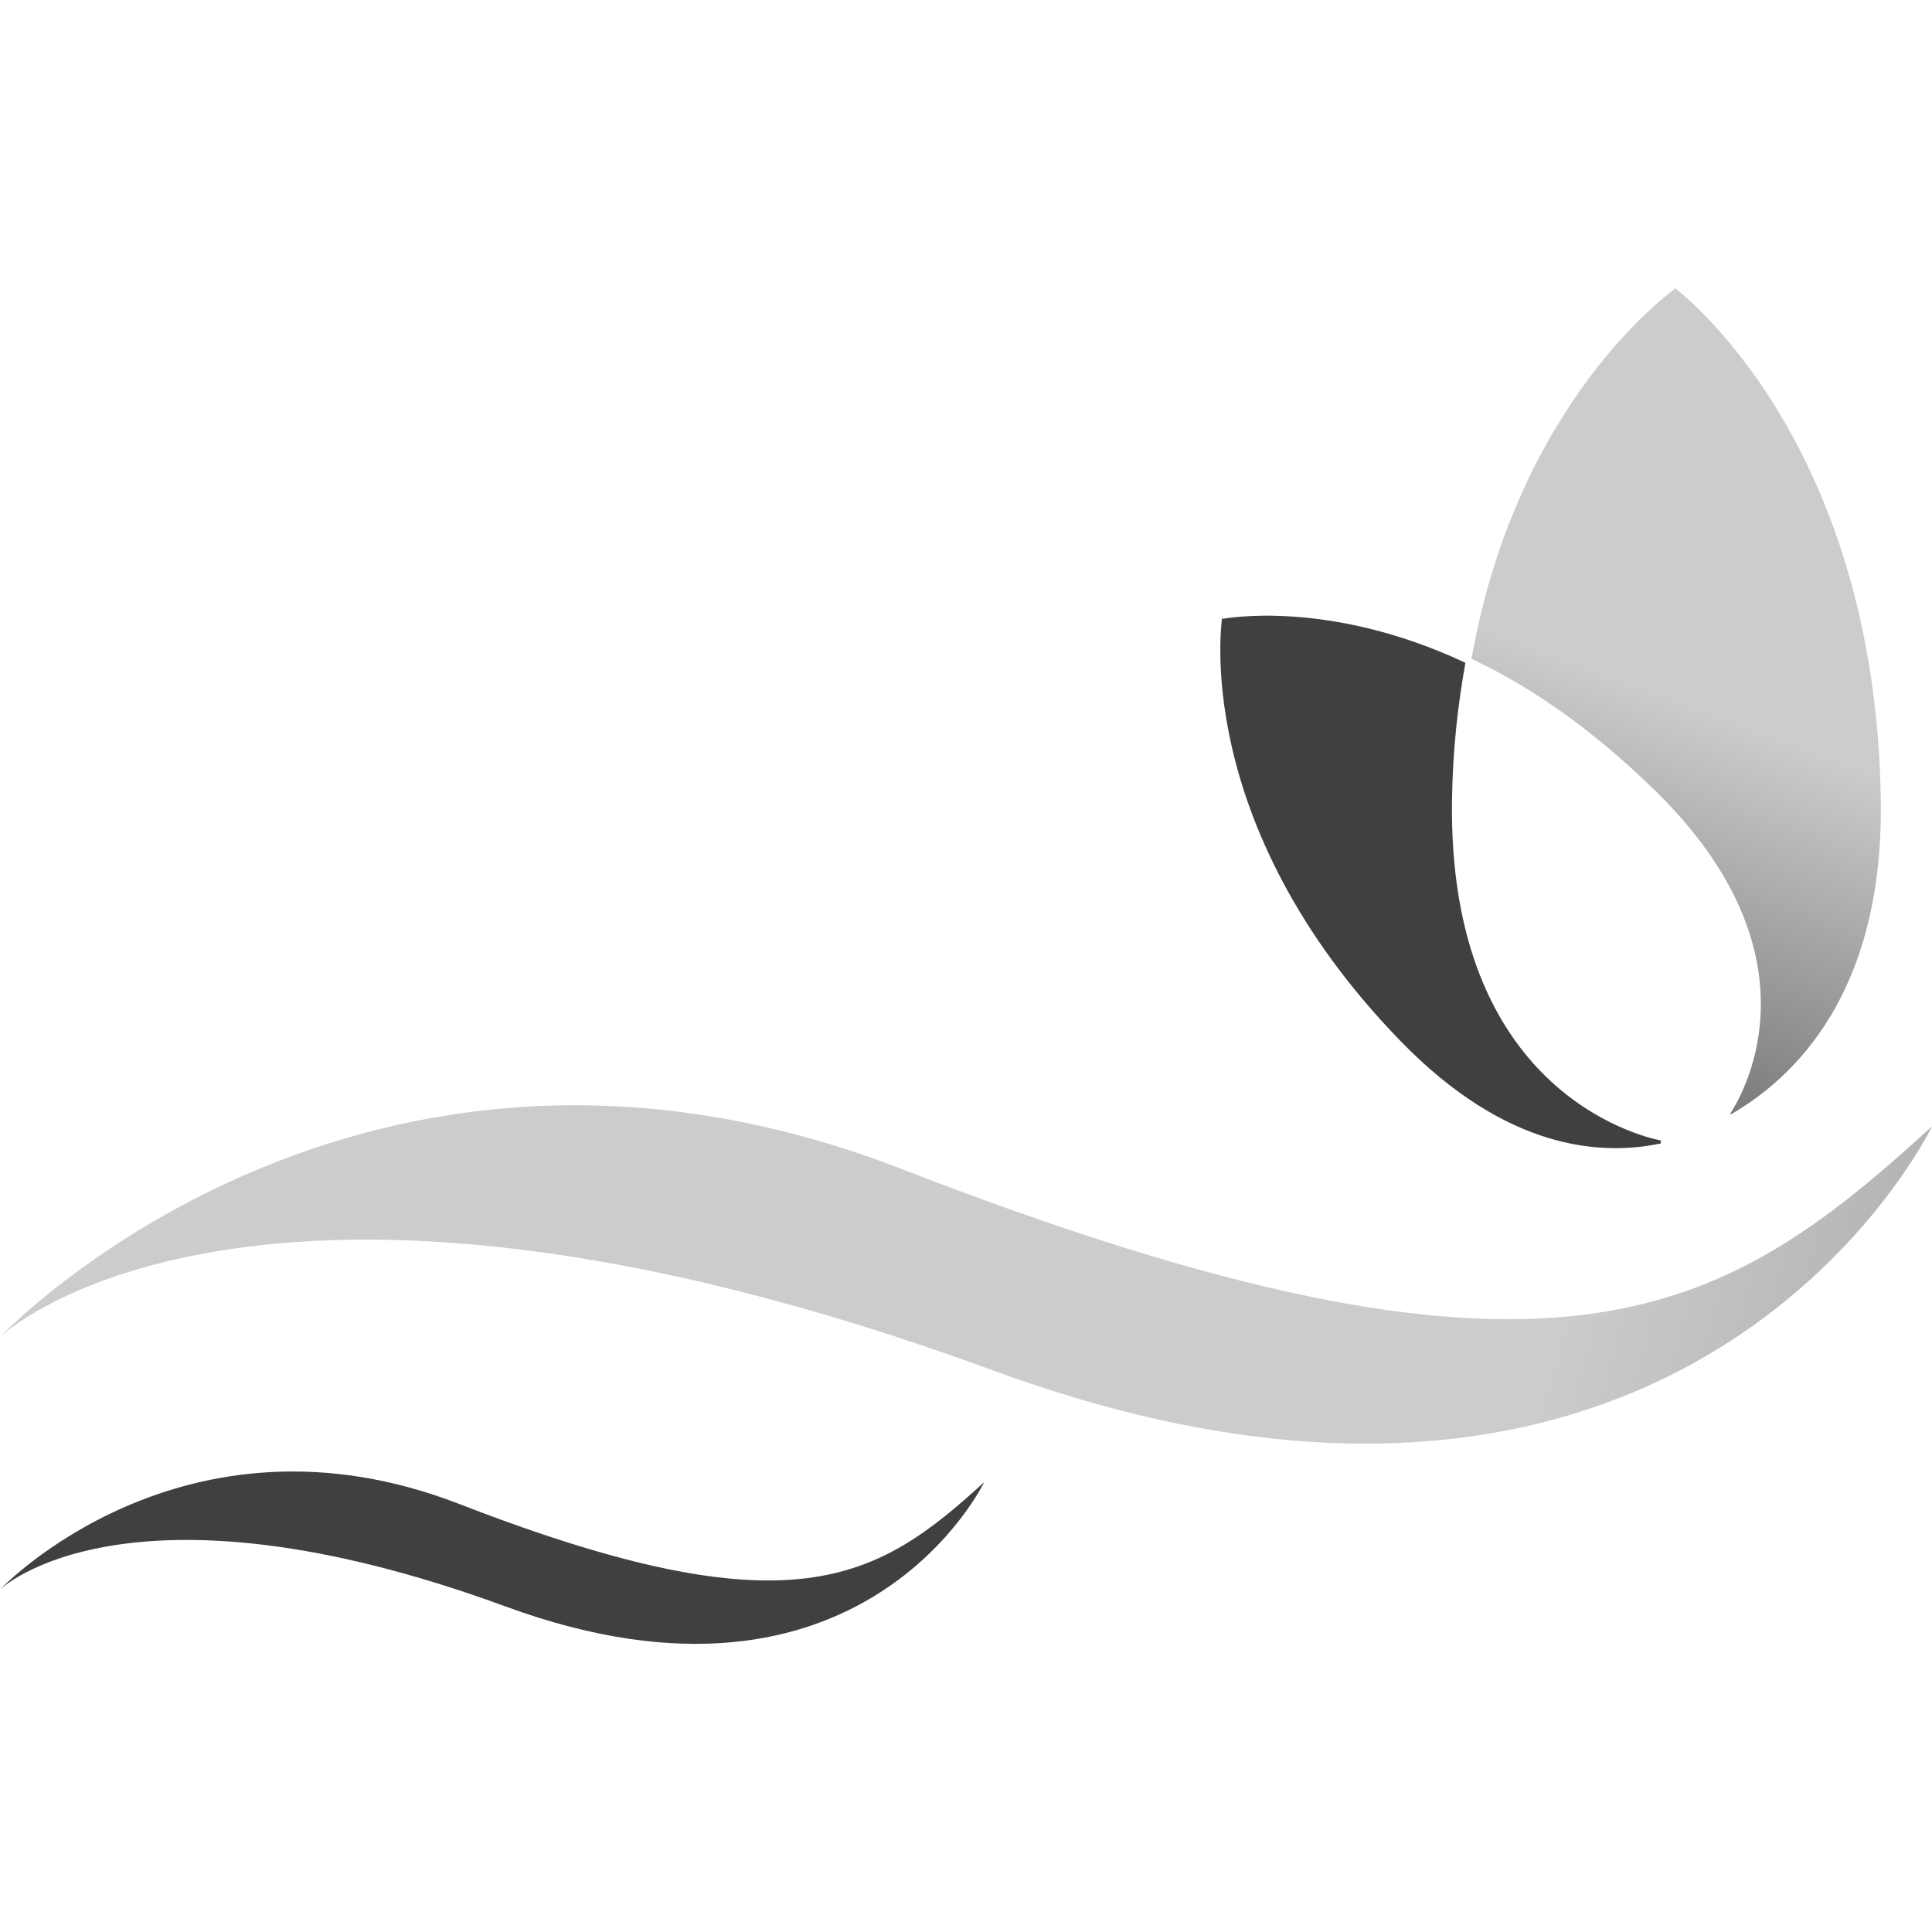
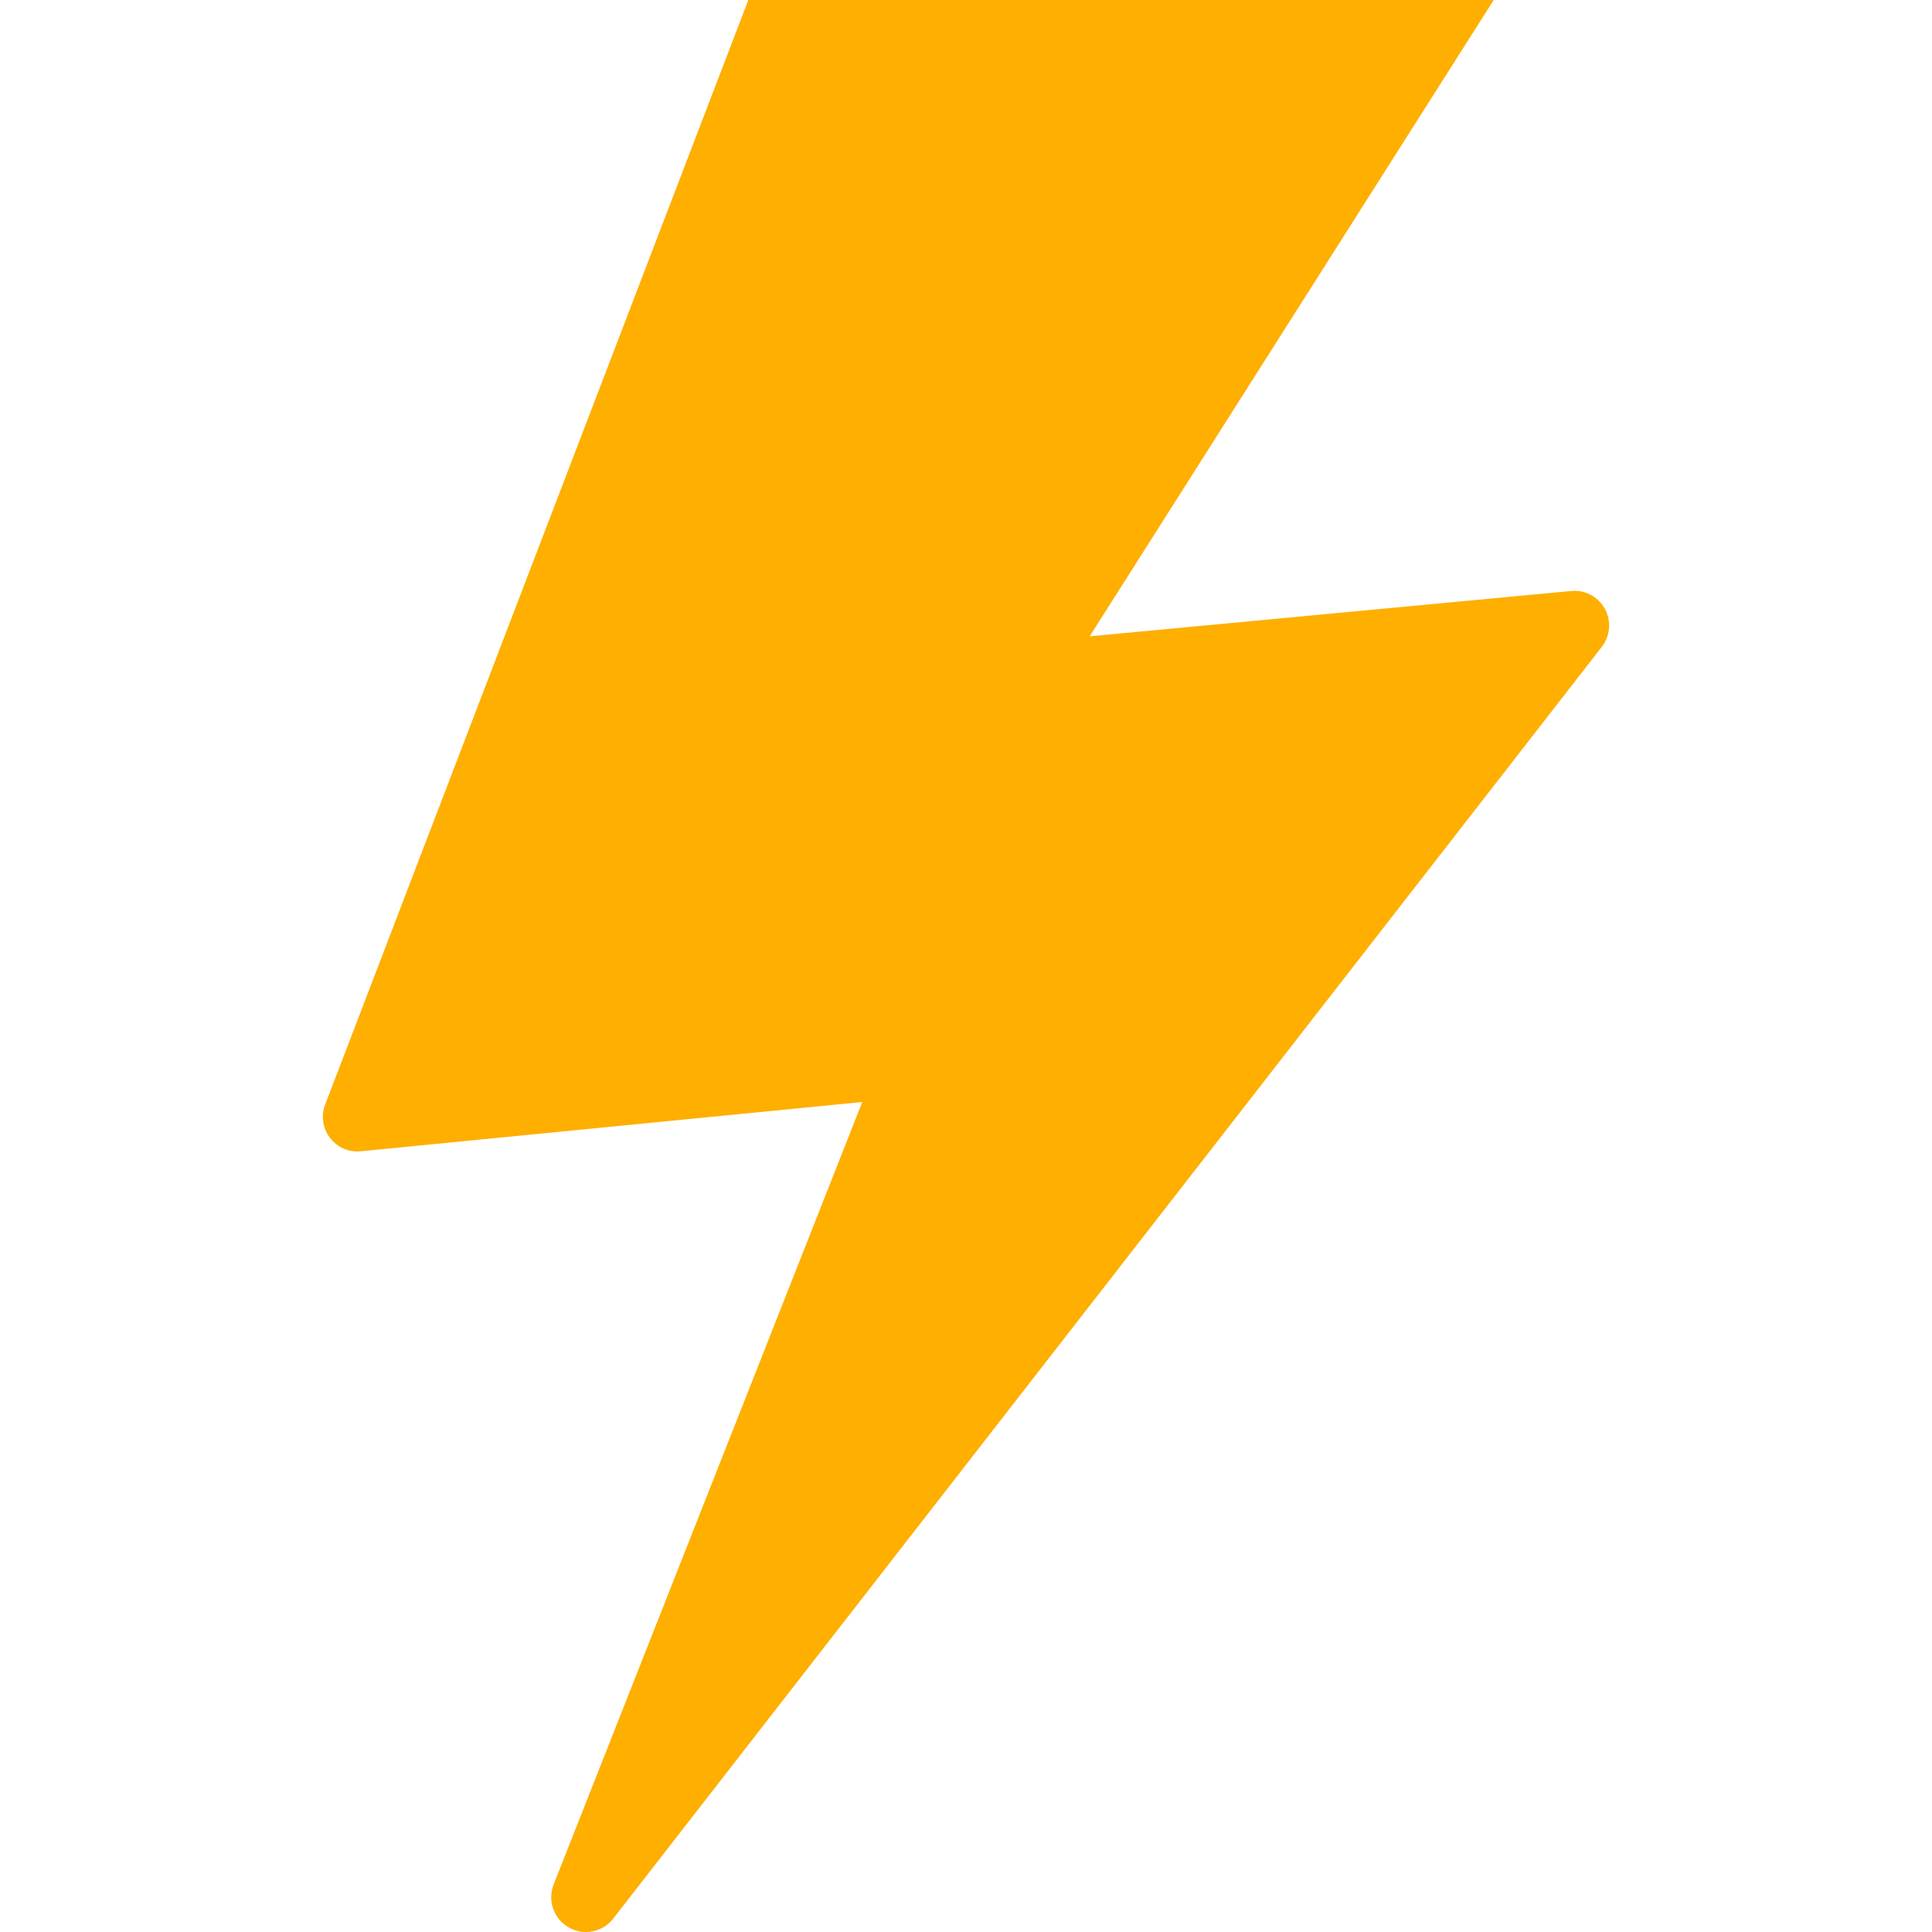
- <svg xmlns="http://www.w3.org/2000/svg" version="1.1" id="Layer_1" x="0px" y="0px" viewBox="0 0 504.123 504.123" style="enable-background:new 0 0 504.123 504.123;" xml:space="preserve">
-   <linearGradient id="SVGID_1_" gradientUnits="userSpaceOnUse" x1="-57.927" y1="601.442" x2="63.193" y2="570.059" gradientTransform="matrix(7.8769 0 0 -7.8769 364.0537 4969.684)">
-     <stop offset="0.012" style="stop-color:#cccccc" />
-     <stop offset="0.519" style="stop-color:#cccccc" />
-     <stop offset="1" style="stop-color:#404040" />
-   </linearGradient>
-   <path style="fill:url(#SVGID_1_);" d="M0,348.863c0,0,93.444-98.816,235.339-43.804c170.417,66.111,213.827,39.03,268.784-11.154  c0,0-62.527,130.615-244.894,63.724C64.614,286.249,0,348.863,0,348.863z" />
-   <linearGradient id="SVGID_2_" gradientUnits="userSpaceOnUse" x1="-52.182" y1="585.806" x2="9.512" y2="569.826" gradientTransform="matrix(7.8769 0 0 -7.8769 364.0537 4969.684)">
-     <stop offset="0" style="stop-color:#404040" />
-     <stop offset="0.519" style="stop-color:#404040" />
-     <stop offset="0.999" style="stop-color:#404040" />
-     <stop offset="1" style="stop-color:#084698" />
-   </linearGradient>
-   <path style="fill:url(#SVGID_2_);" d="M0,414.761c0,0,47.6-50.334,119.879-22.307c86.812,33.658,108.906,19.873,136.909-5.687  c0,0-31.846,66.528-124.739,32.461C32.91,382.867,0,414.761,0,414.761z" />
-   <linearGradient id="SVGID_3_" gradientUnits="userSpaceOnUse" x1="-7.125" y1="602.286" x2="23.872" y2="600.216" gradientTransform="matrix(7.8769 0 0 -7.8769 364.0537 4969.684)">
-     <stop offset="0" style="stop-color:#404040" />
-     <stop offset="0.519" style="stop-color:#404040" />
-     <stop offset="0.999" style="stop-color:#404040" />
-     <stop offset="1" style="stop-color:#084698" />
-   </linearGradient>
-   <path style="fill:url(#SVGID_3_);" d="M433.373,297.592c-5.616-1.111-55.65-13.17-54.493-88.954  c0.205-13.391,1.52-24.505,3.49-35.698c-36.005-16.88-63.141-11.461-63.37-11.461h-0.016l0,0h-0.032l0.032-1  c-0.055,0.323-9.003,53.973,46.371,111.072c27.687,28.554,52.382,30.09,67.994,26.813  C433.357,298.19,433.365,297.765,433.373,297.592z" />
-   <linearGradient id="SVGID_4_" gradientUnits="userSpaceOnUse" x1="17.9" y1="628.81" x2="2.6" y2="587.727" gradientTransform="matrix(7.8769 0 0 -7.8769 364.0537 4969.684)">
-     <stop offset="0.012" style="stop-color:#cccccc" />
-     <stop offset="0.519" style="stop-color:#cccccc" />
-     <stop offset="1" style="stop-color:#404040" />
-   </linearGradient>
-   <path style="fill:url(#SVGID_4_);" d="M437.169,75.21v-0.024V75.21v-0.024V75.21c0,0.197-41.173,28.538-53.201,96.705  c14.966,7.034,30.649,17.629,47.419,33.894c44.355,43.008,23.773,79.029,20.212,84.582c0.039,0.158-0.126,0.307-0.079,0.465  c16.455-9.476,40.023-31.547,39.243-82.219C489.307,113.642,437.169,75.439,437.169,75.21z" />
+ <svg xmlns="http://www.w3.org/2000/svg" version="1.1" id="Capa_1" x="0px" y="0px" width="80px" height="80px" viewBox="0 0 95.962 95.962" style="enable-background:new 0 0 95.962 95.962;" xml:space="preserve">
+   <g>
+     <path fill="#feaf00" d="M78.043,29.354l-23.919,2.252L74.192,0H37.169L16.153,54.857c-0.216,0.556-0.129,1.186,0.236,1.658   c0.361,0.479,0.942,0.731,1.539,0.668l24.902-2.447L27.499,93.605c-0.315,0.797,0.004,1.701,0.747,2.129   c0.27,0.149,0.563,0.228,0.854,0.228c0.514,0,1.024-0.231,1.36-0.667l49.104-63.17c0.419-0.54,0.478-1.286,0.149-1.884   C79.382,29.636,78.723,29.287,78.043,29.354z" />
+   </g>
  <g>
</g>
  <g>
</g>
  <g>
</g>
  <g>
</g>
  <g>
</g>
  <g>
</g>
  <g>
</g>
  <g>
</g>
  <g>
</g>
  <g>
</g>
  <g>
</g>
  <g>
</g>
  <g>
</g>
  <g>
</g>
  <g>
</g>
</svg>
